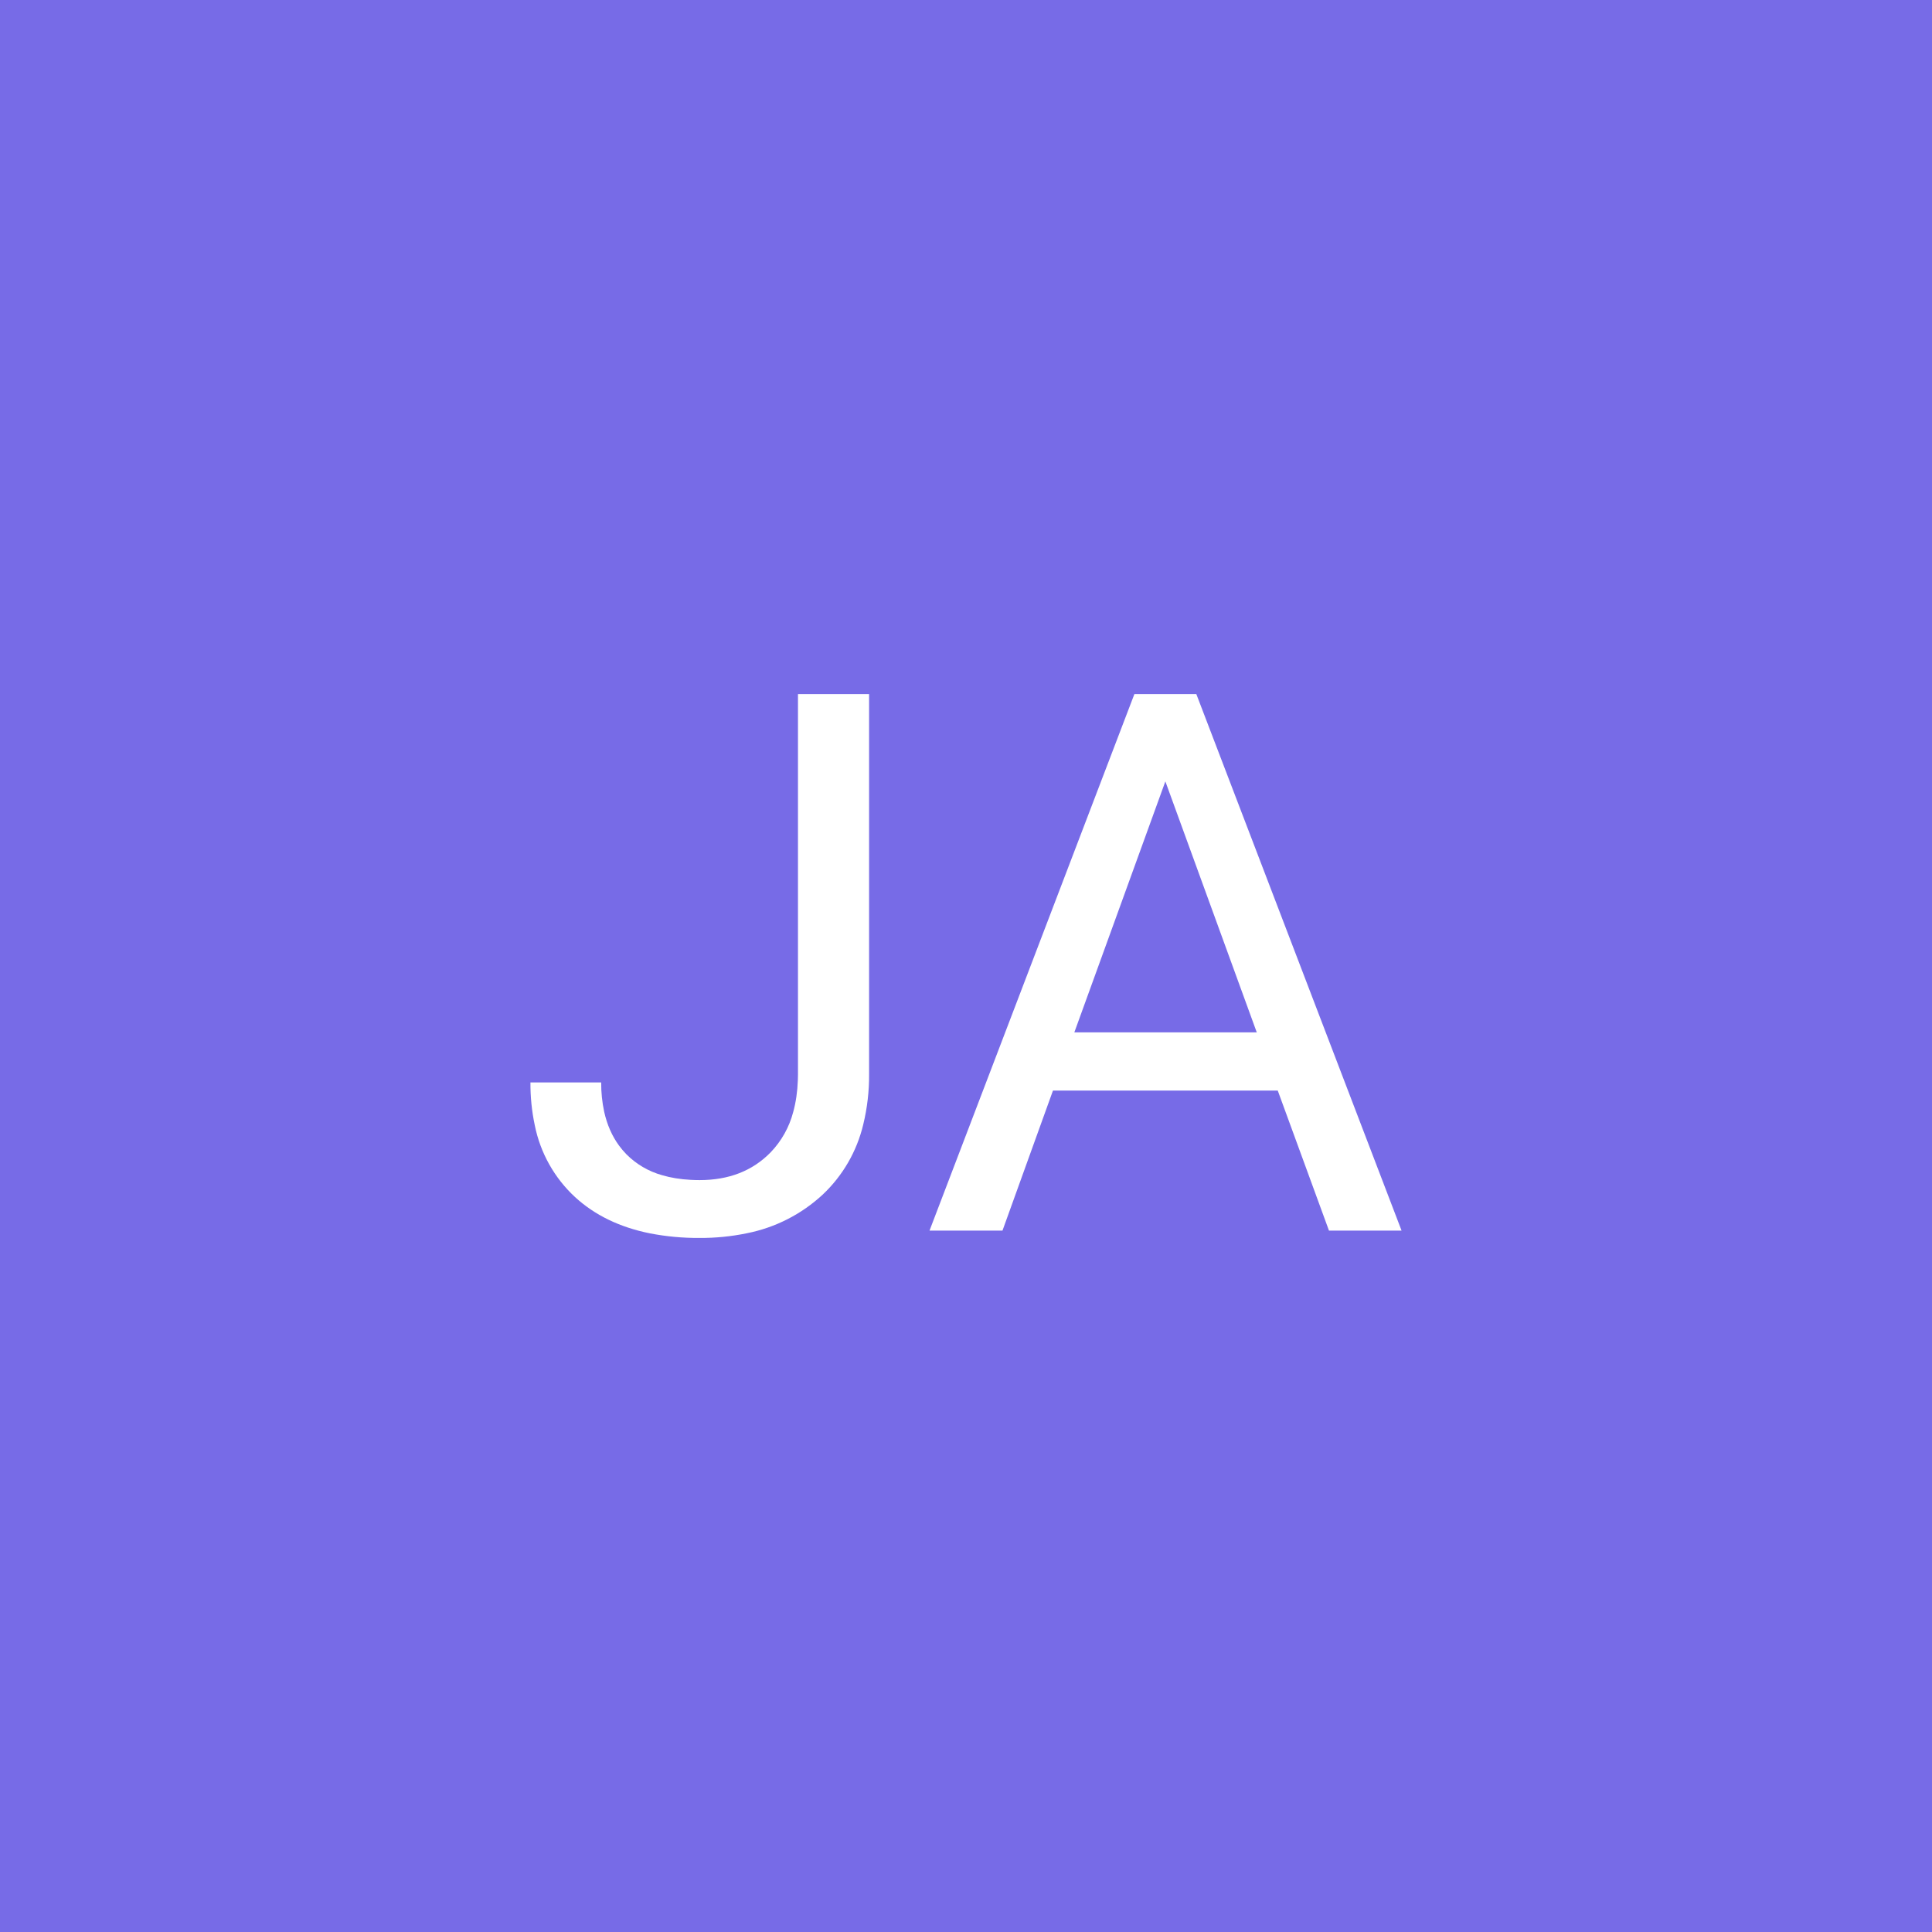
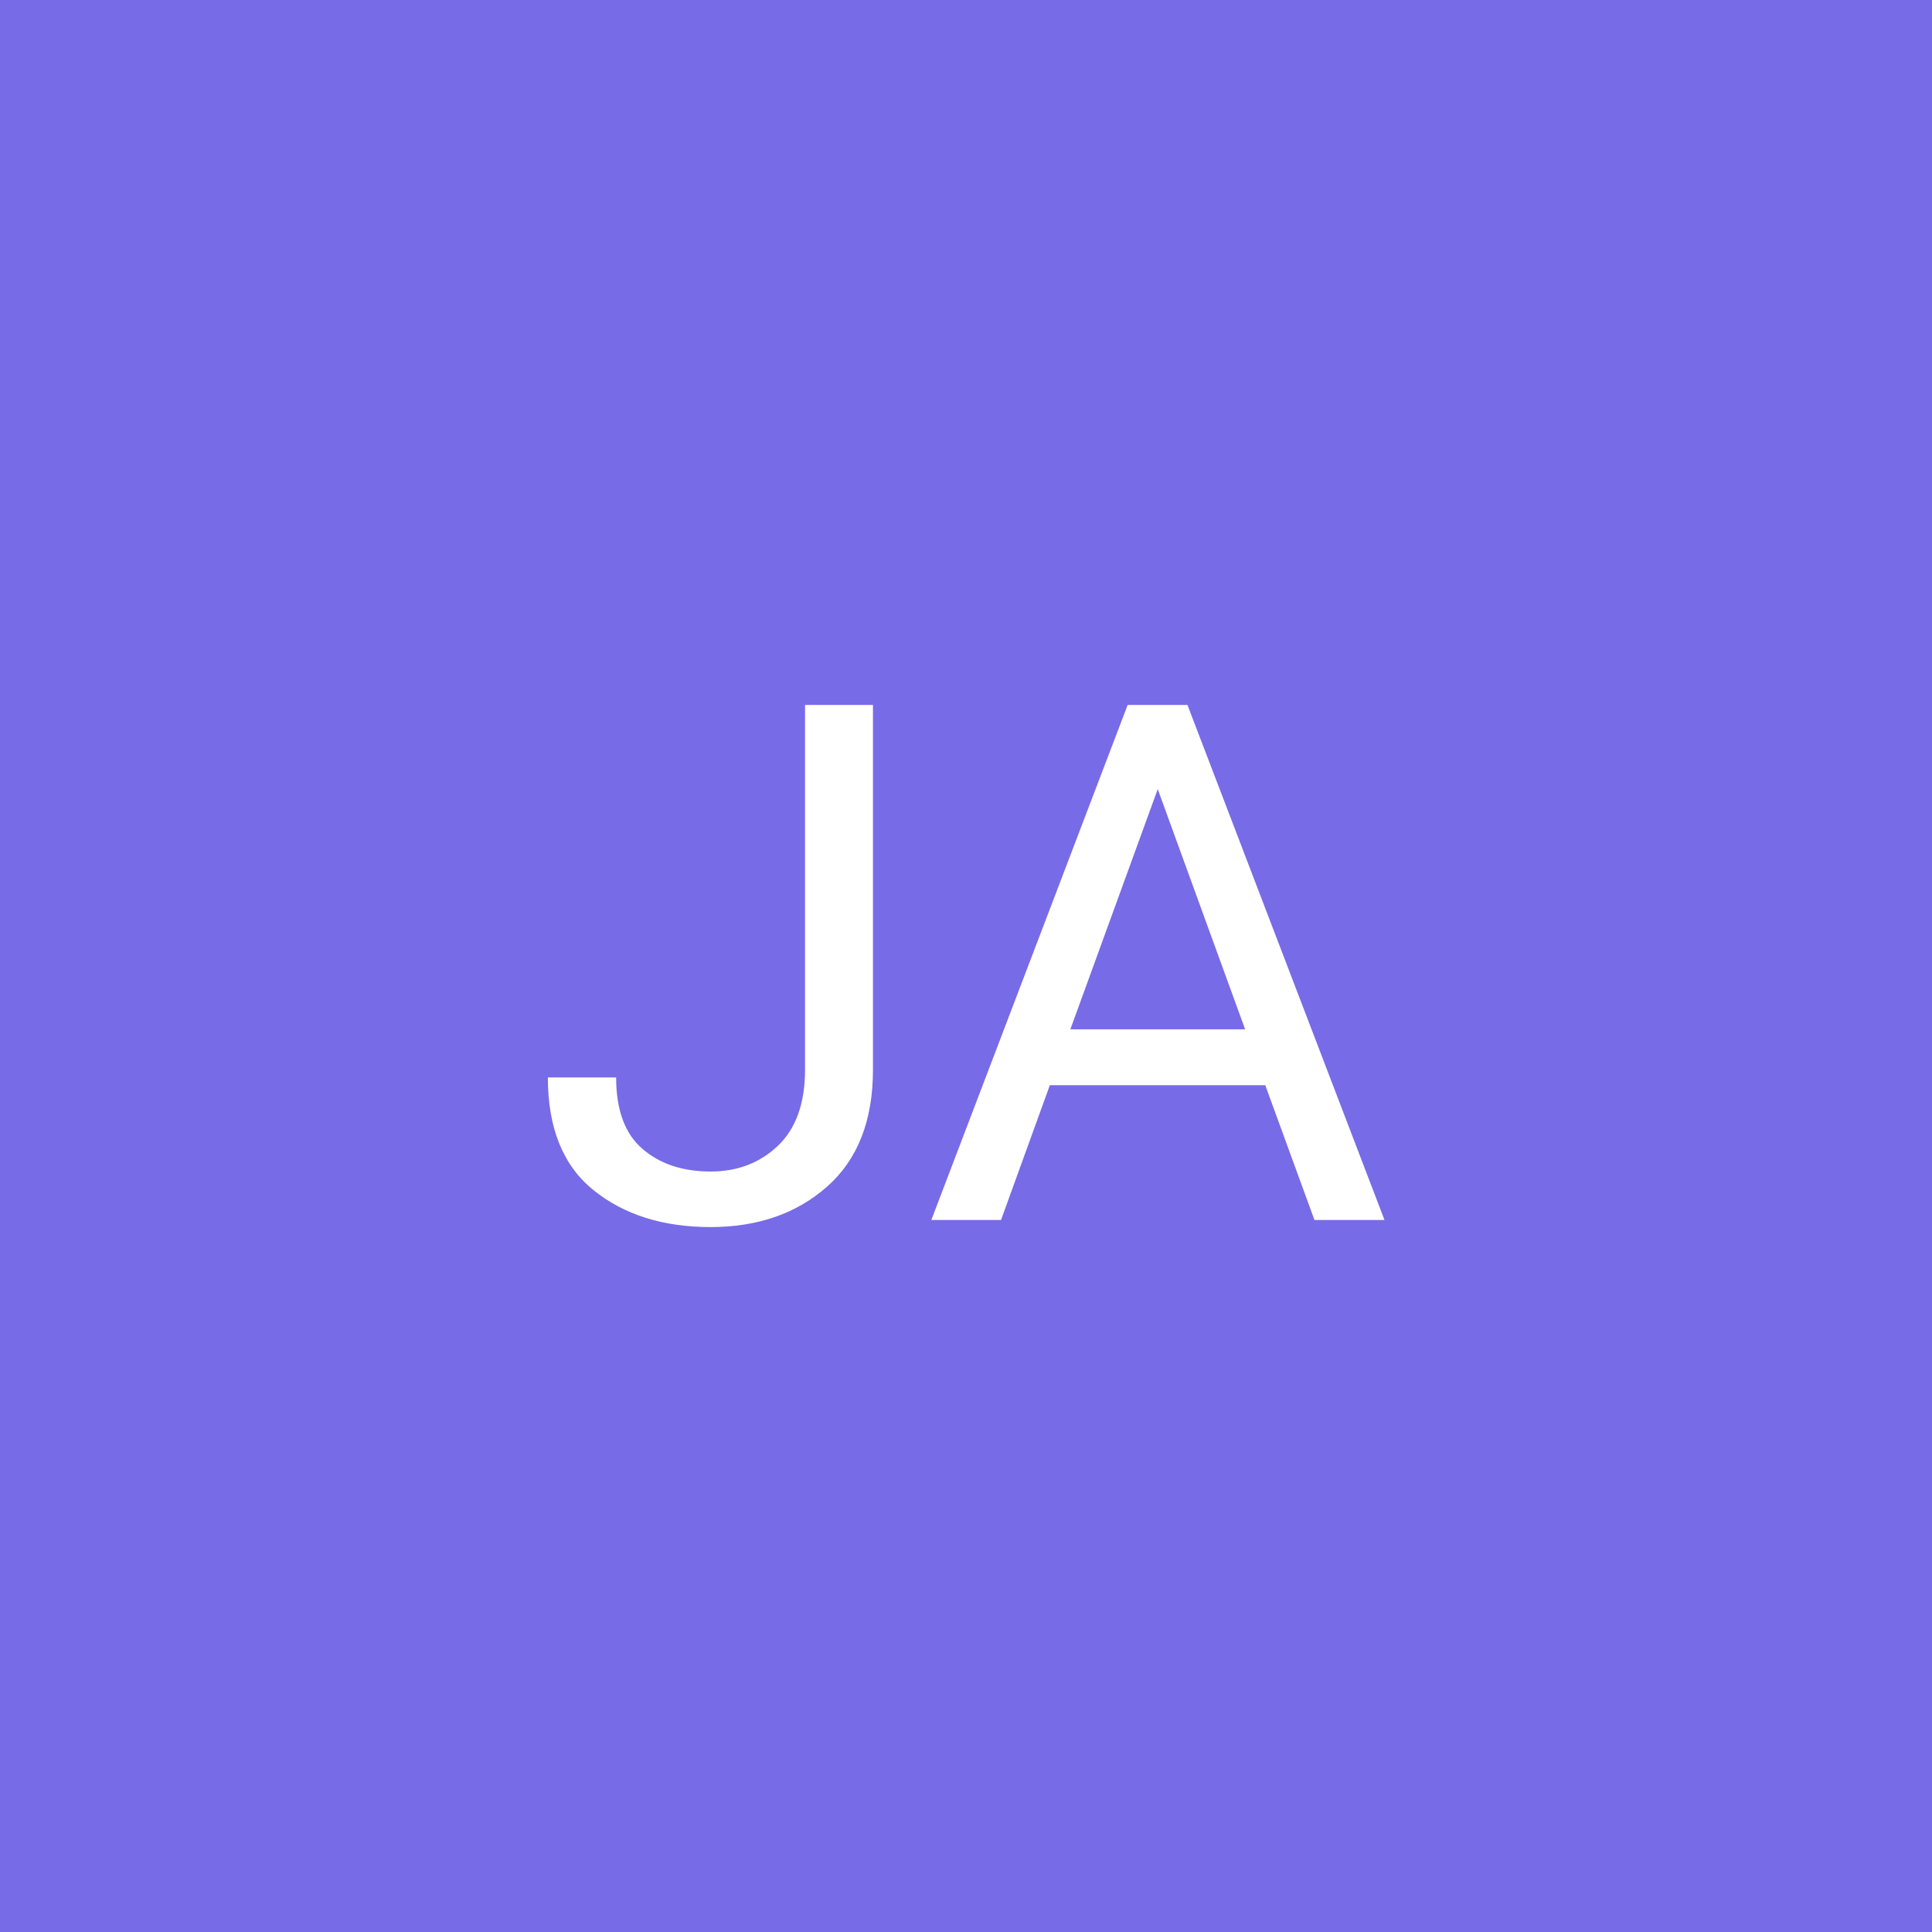
<svg xmlns="http://www.w3.org/2000/svg" width="512" height="512">
  <path fill="#776be7" d="M0 0h512v512H0z" />
-   <path d="M352.192 326.12l-13.576-37.112h-59.568l-13.38 37.112h-19.336l54.296-142.188h16.408l54.392 142.188zm-140.72-41.212V183.932h18.844v100.68a54.608 54.608 0 01-1.547 13.392 37.432 37.432 0 01-10.709 18.544 41.344 41.344 0 01-20.148 10.28 59.98 59.98 0 01-12.52 1.24 66.655 66.655 0 01-13.176-1.22q-11.984-2.416-19.829-9.616a35.376 35.376 0 01-10.663-19.012 52.92 52.92 0 01-1.152-11.36h18.748a35.8 35.8 0 00.792 7.759q1.144 5.154 3.94 8.977a21.172 21.172 0 001.96 2.308 21.457 21.457 0 009.424 5.528q3.44 1.02 7.584 1.24a44.072 44.072 0 002.376.068q11.62 0 18.8-7.324a24.26 24.26 0 006.024-10.76q1.048-3.807 1.216-8.344a47.1 47.1 0 00.032-1.403zm97.36-77.832l-24.12 66.504h48.34z" vector-effect="non-scaling-stroke" fill-rule="evenodd" font-size="12" fill="#fff" />
+   <text style="line-height:1.25;-inkscape-font-specification:Roboto" x="140.219" y="323.313" font-size="192" font-family="Roboto" letter-spacing="0" word-spacing="0">
+     <tspan x="140.219" y="323.313" fill="#fff">JA</tspan>
+   </text>
</svg>
